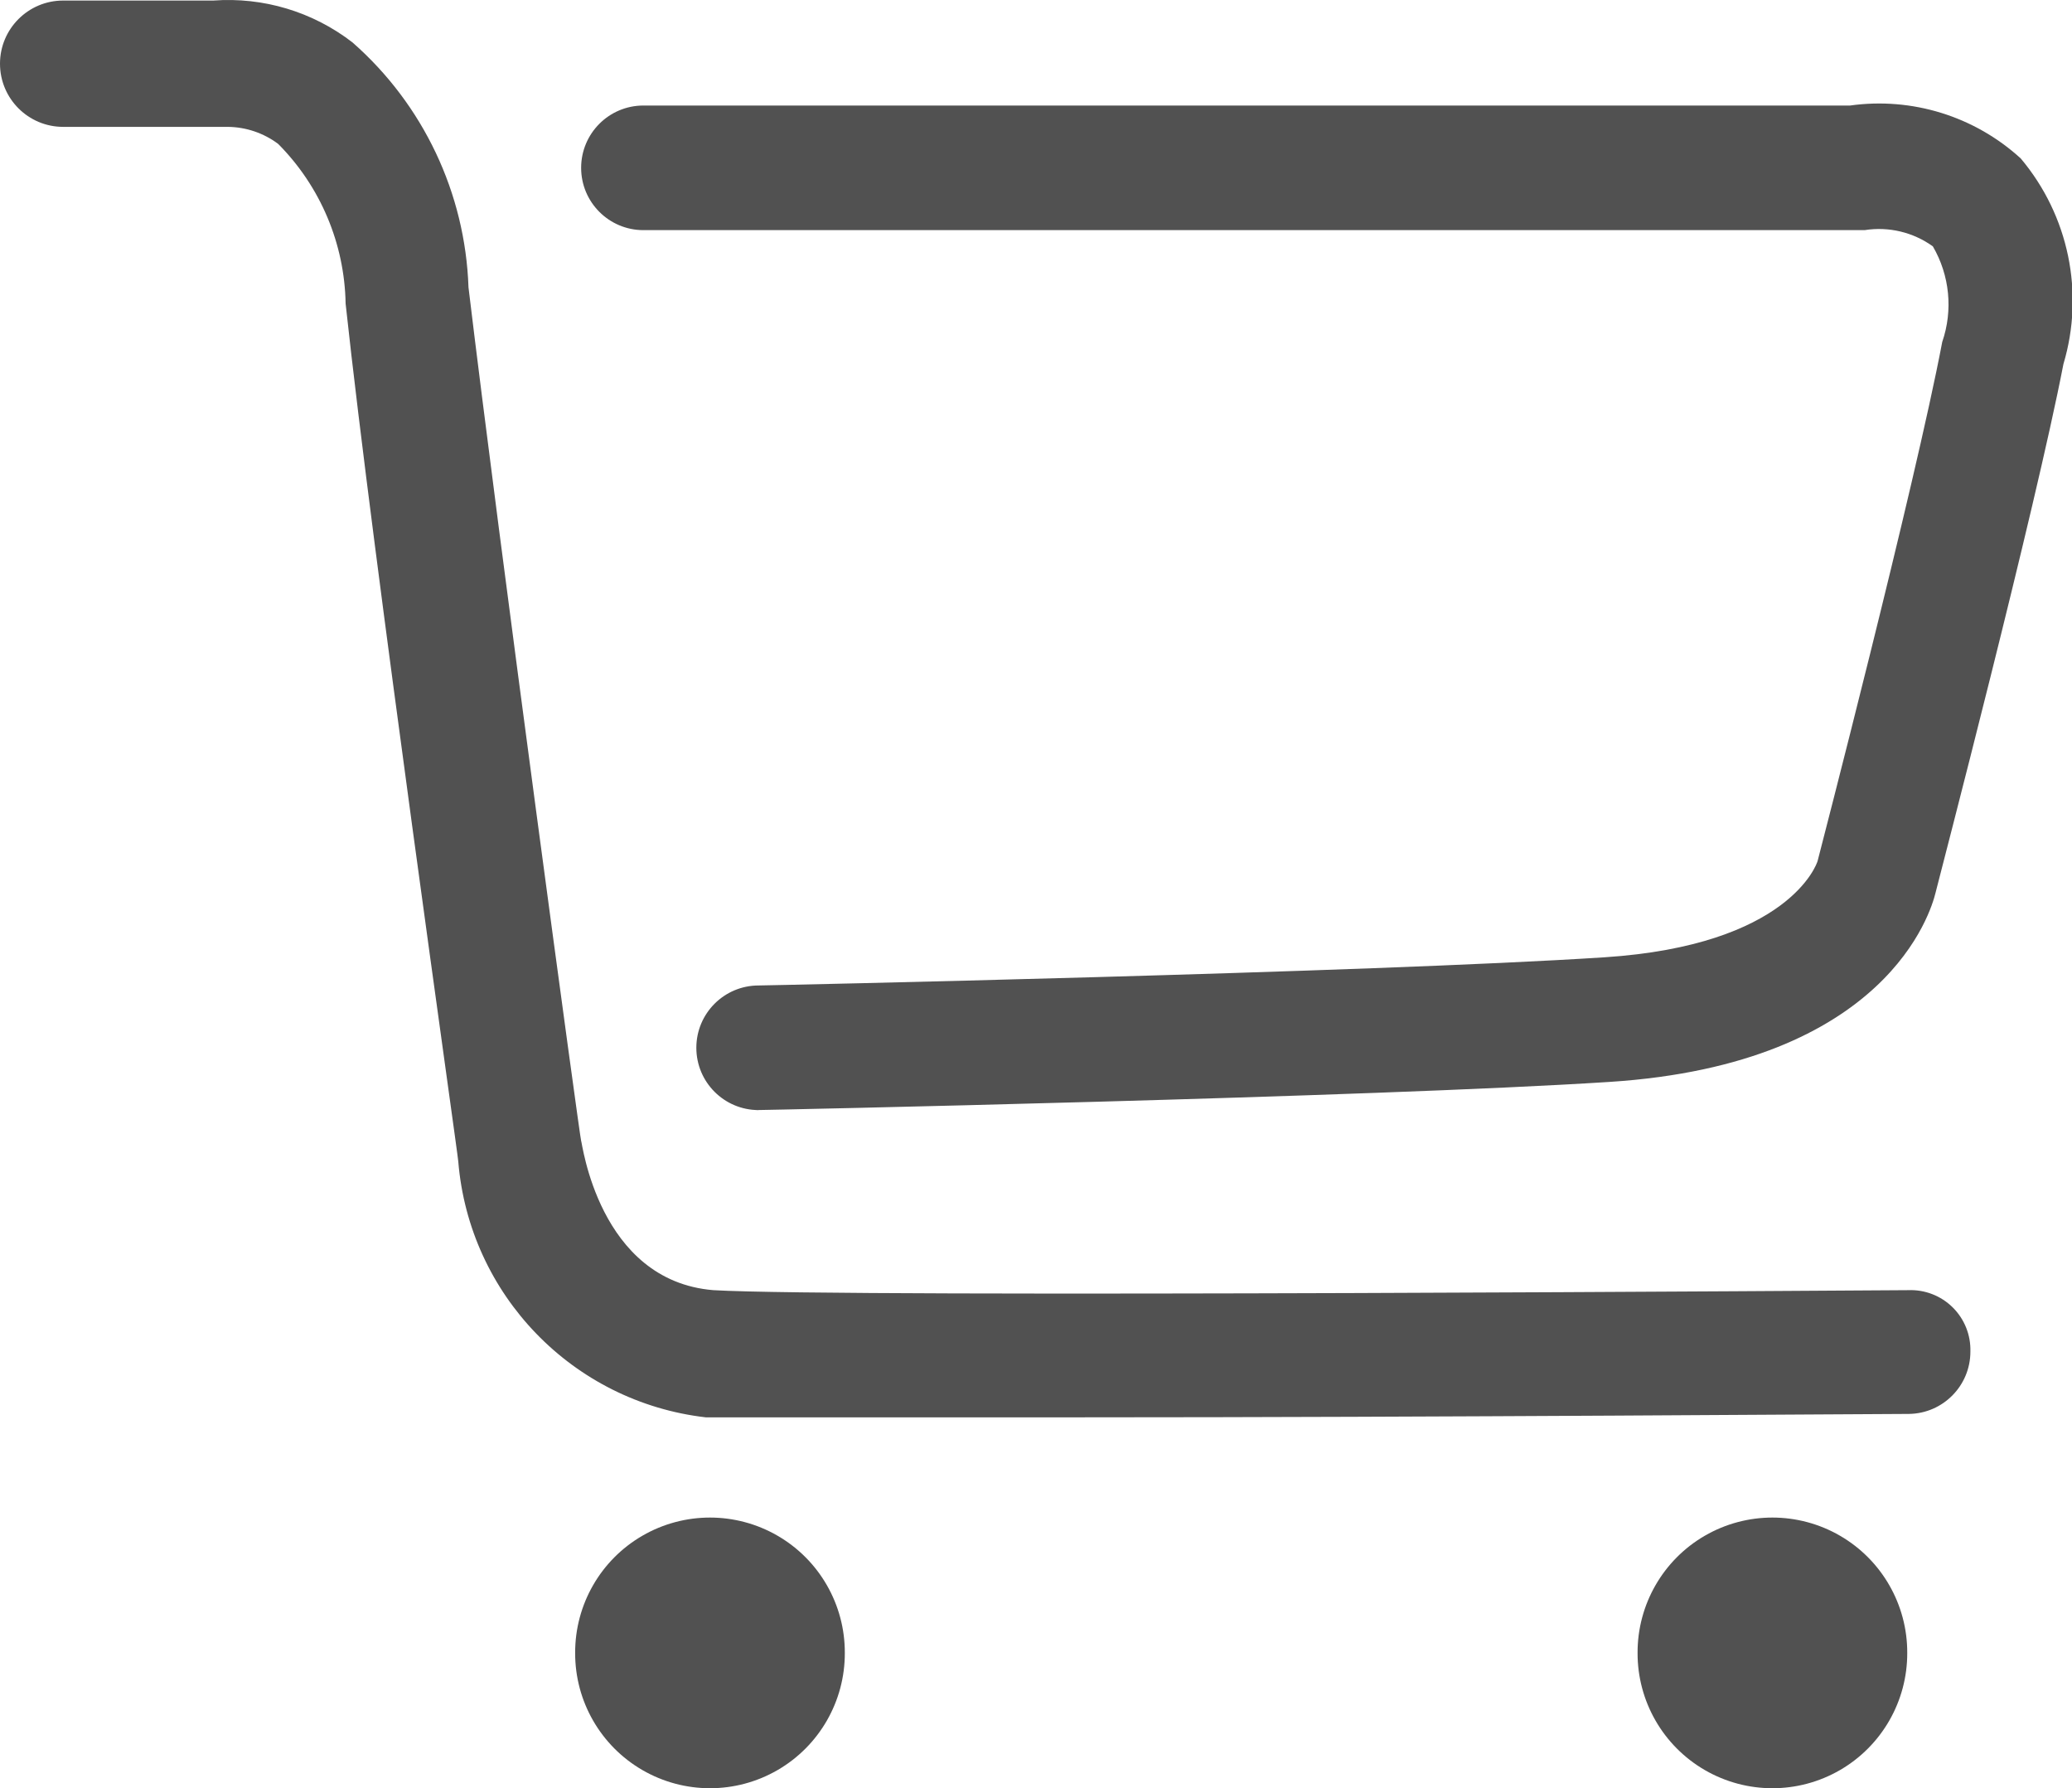
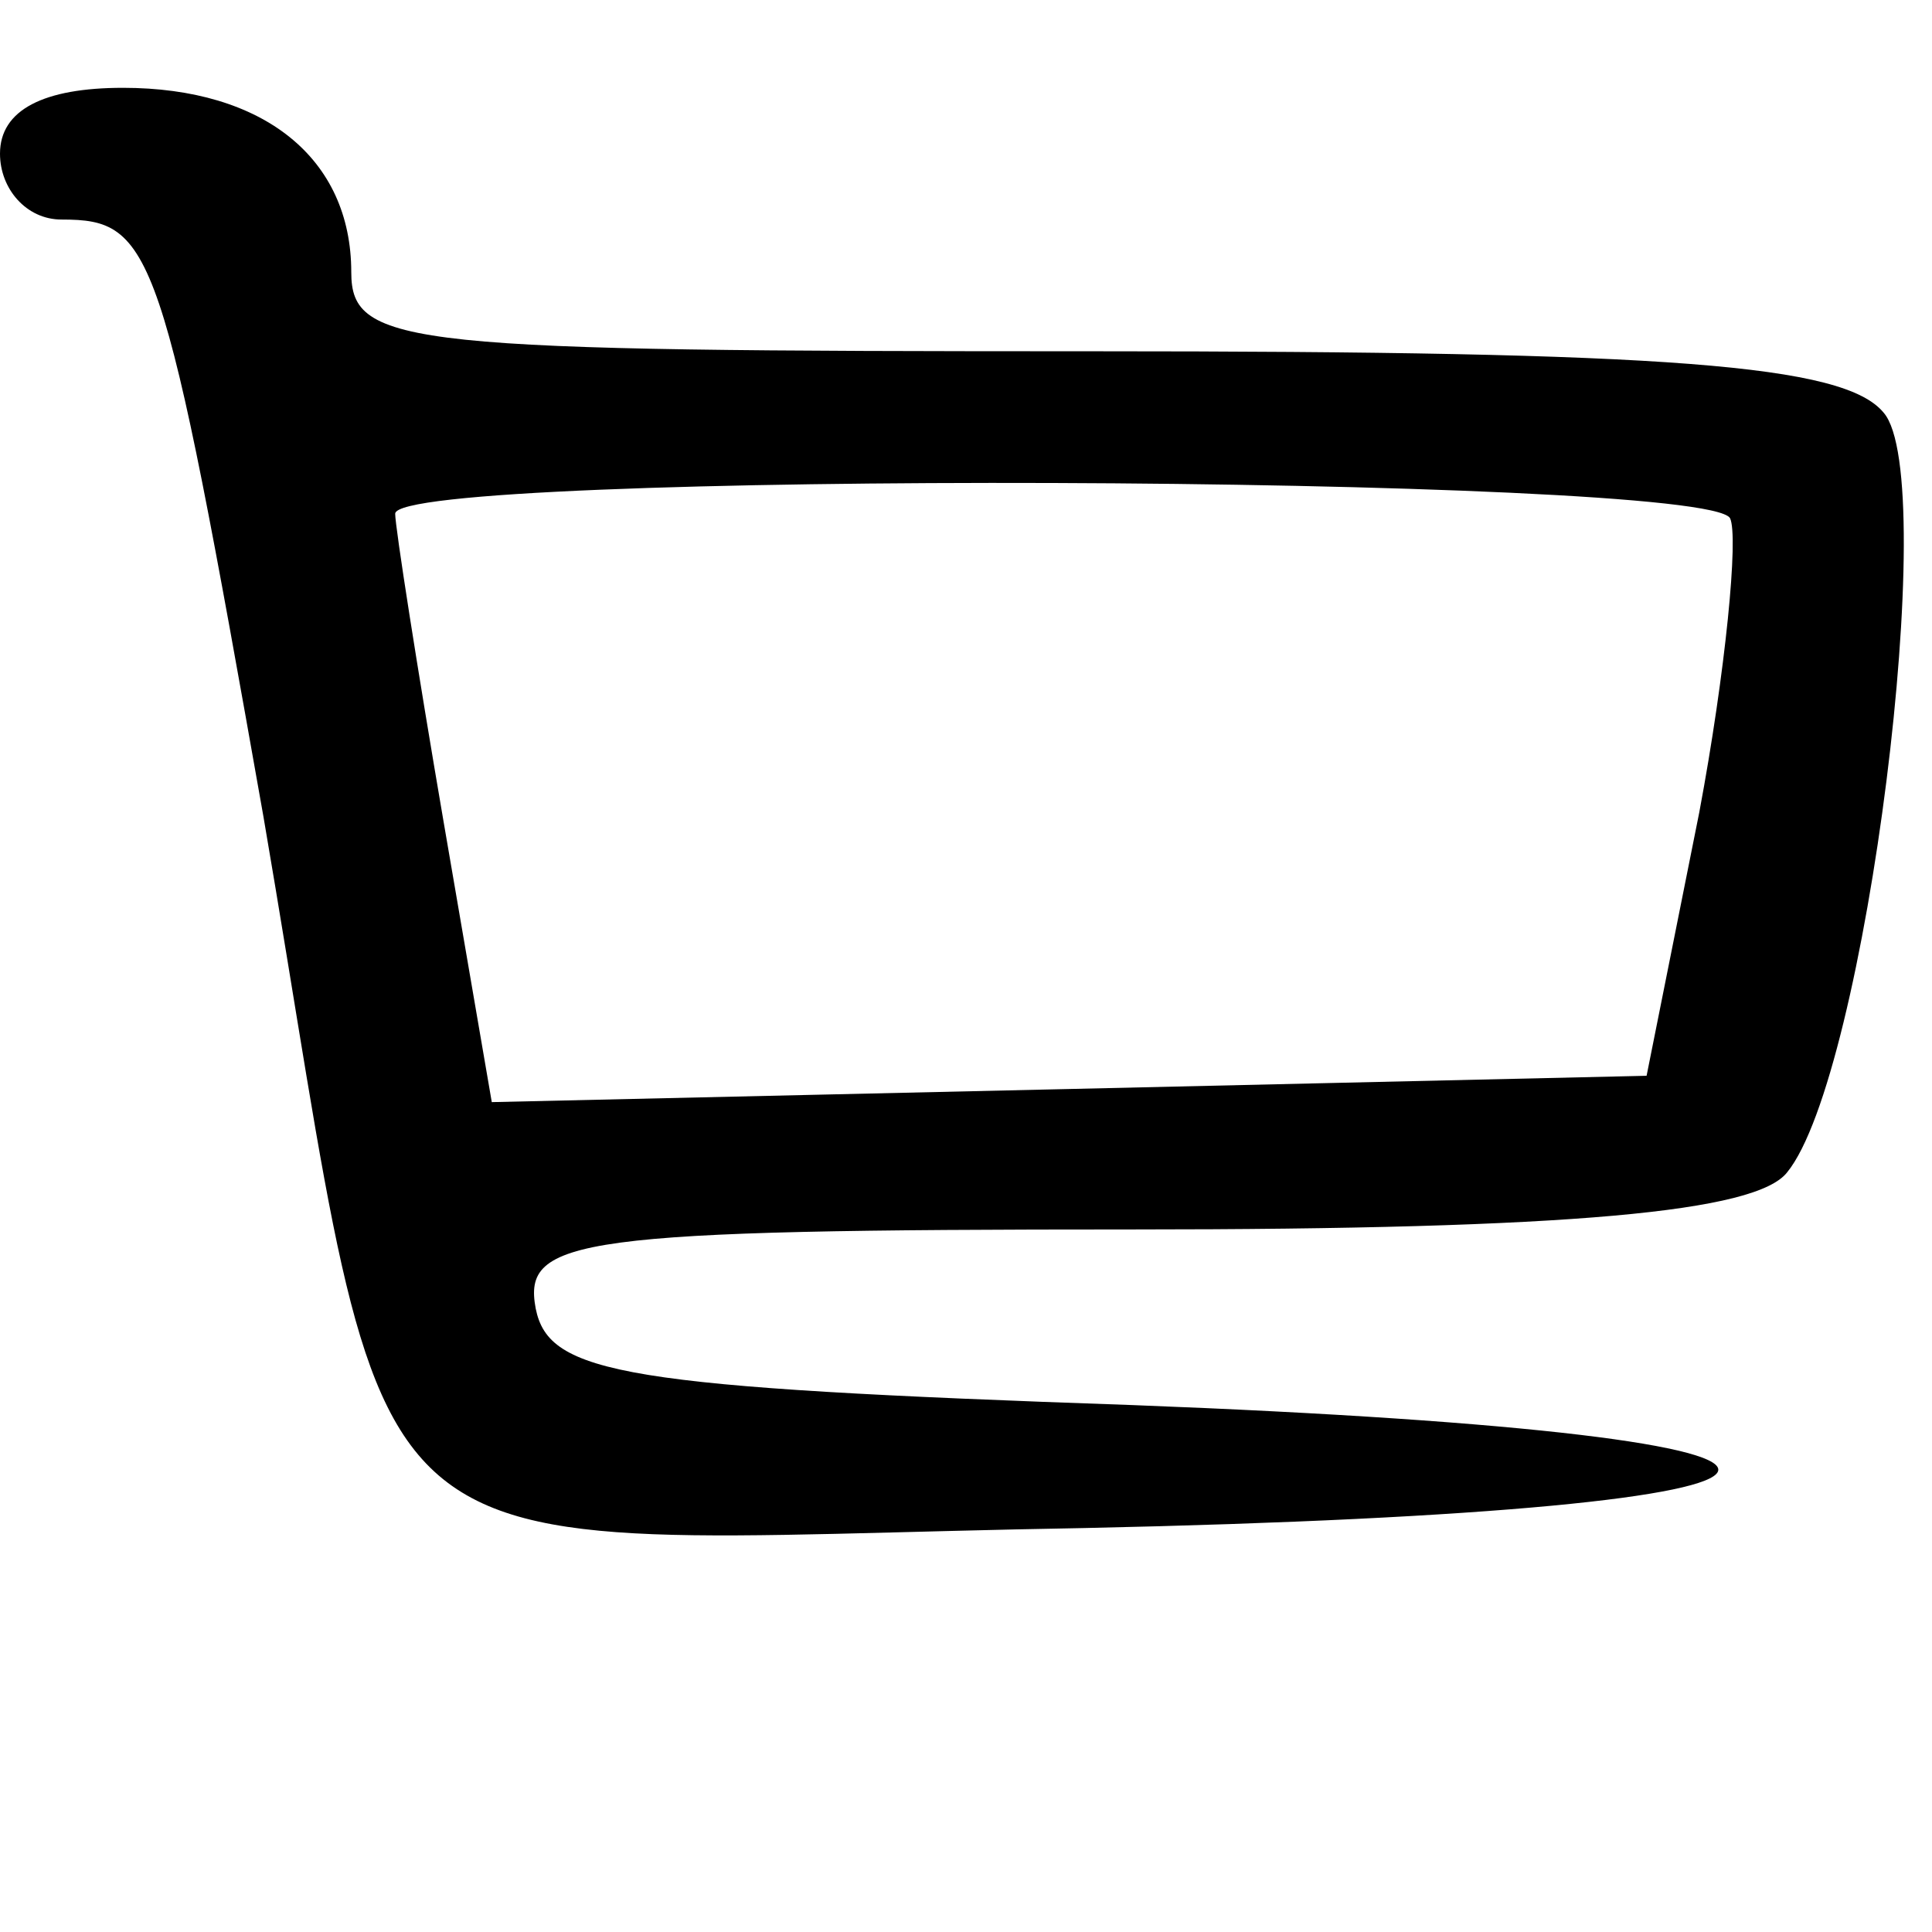
- <svg xmlns="http://www.w3.org/2000/svg" t="1571760488244" class="icon" viewBox="0 0 1187 1024" version="1.1" p-id="6912" id="mx_n_1571760488248" width="231.836" height="200">
-   <defs>
-     <style type="text/css" />
-   </defs>
-   <path d="M406.736 946.759m-77.241 0a77.241 77.241 0 1 0 154.481 0 77.241 77.241 0 1 0-154.481 0Z" fill="#515151" p-id="6913" />
-   <path d="M1015.374 946.759m-77.241 0a77.241 77.241 0 1 0 154.481 0 77.241 77.241 0 1 0-154.481 0Z" fill="#515151" p-id="6914" />
-   <path d="M620.37 811.832H404.292a160.837 160.837 0 0 1-141.771-146.66c0-2.933-48.887-345.628-64.53-491.31a132.971 132.971 0 0 0-38.62-91.418 48.887 48.887 0 0 0-28.843-9.777H36.176A35.687 35.687 0 1 1 36.176 0.316h86.04a116.35 116.35 0 0 1 79.685 23.954 195.546 195.546 0 0 1 66.486 140.304c17.599 146.66 64.041 488.865 64.53 488.865S342.695 733.614 408.692 738.991c74.308 4.4 677.567 0 684.412 0a34.221 34.221 0 0 1 35.687 35.198 35.687 35.687 0 0 1-35.198 35.687c-17.599 0-275.72 1.955-473.222 1.955z" fill="#515151" p-id="6915" />
-   <path d="M434.602 635.841a35.687 35.687 0 0 1 0-71.374c3.422 0 349.05-7.333 484.466-16.133 105.595-6.844 121.727-53.286 122.216-55.242S1097.014 278.48 1112.658 195.862a65.997 65.997 0 0 0-5.378-54.753 52.797 52.797 0 0 0-39.109-9.288H368.605a35.687 35.687 0 1 1 0-71.374h691.256a120.261 120.261 0 0 1 97.773 30.31 126.616 126.616 0 0 1 24.443 117.817c-16.133 83.596-70.885 293.319-73.33 303.097s-27.376 97.773-186.747 108.039c-136.393 8.8-483.977 16.133-488.865 16.133z" fill="#515151" p-id="6916" />
+ <svg xmlns="http://www.w3.org/2000/svg" version="1.0" width="44pt" height="44pt" viewBox="0 0 44 44" preserveAspectRatio="xMidYMid meet">
+   <g transform="translate(0,44) scale(0.1,-0.1)" fill="#000000" stroke="none">
+     <path d="M0 405 c0 -8 6 -15 14 -15 21 0 23 -6 46 -136 31 -181 13 -165 187 -162 187 4 194 21 11 28 -116 4 -133 7 -136 22 -3 16 9 18 136 18 100 0 142 4 149 13 18 22 35 158 22 173 -9 11 -49 14 -180 14 -156 0 -169 1 -169 18 0 26 -20 42 -52 42 -18 0 -28 -5 -28 -15z m394 -83 c2 -4 -1 -35 -7 -67 l-12 -60 -131 -3 -132 -3 -11 64 c-6 35 -11 67 -11 70 0 10 298 9 304 -1z" />
+   </g>
</svg>
